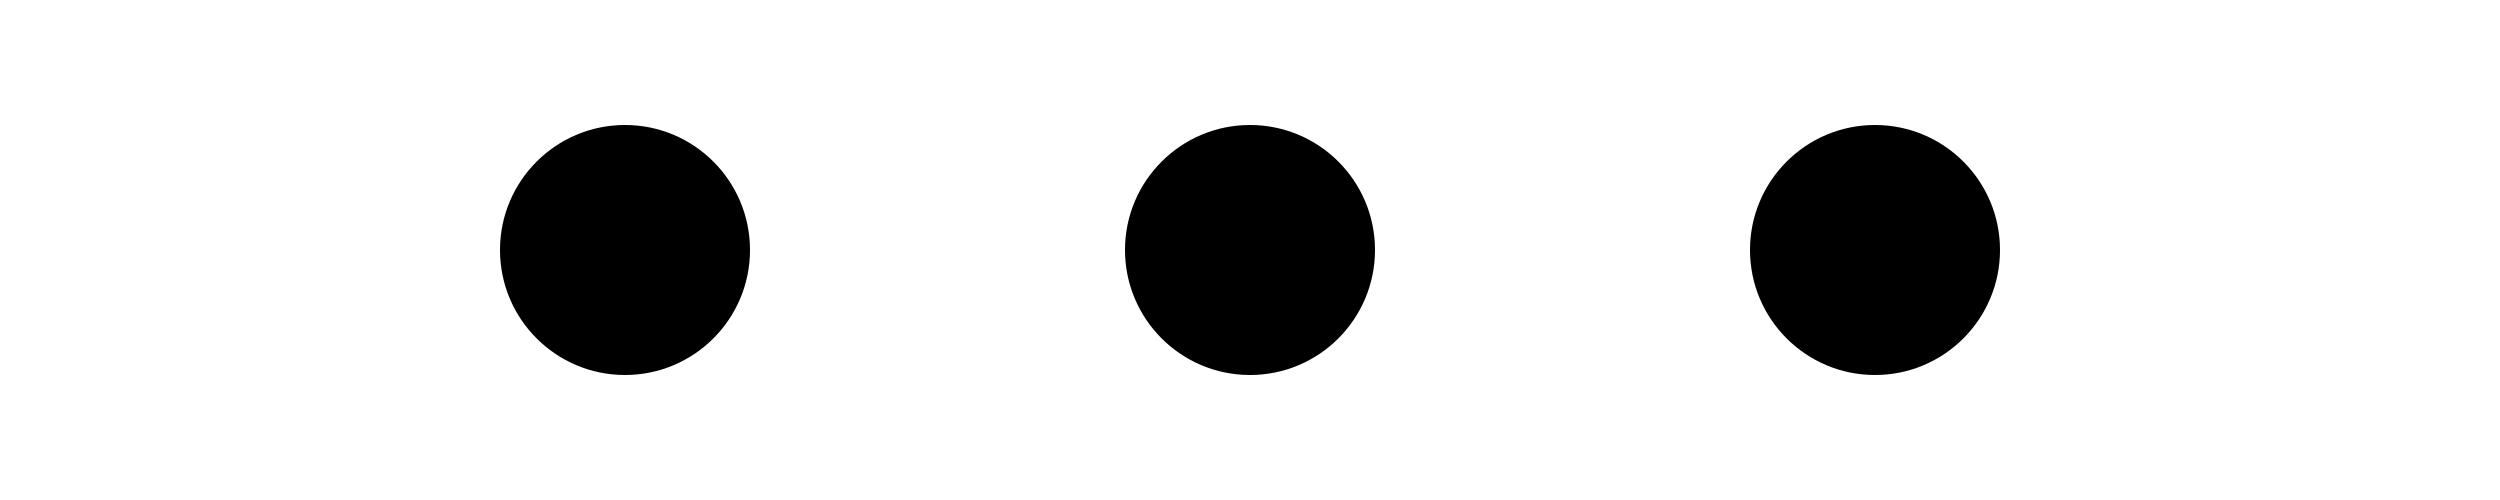
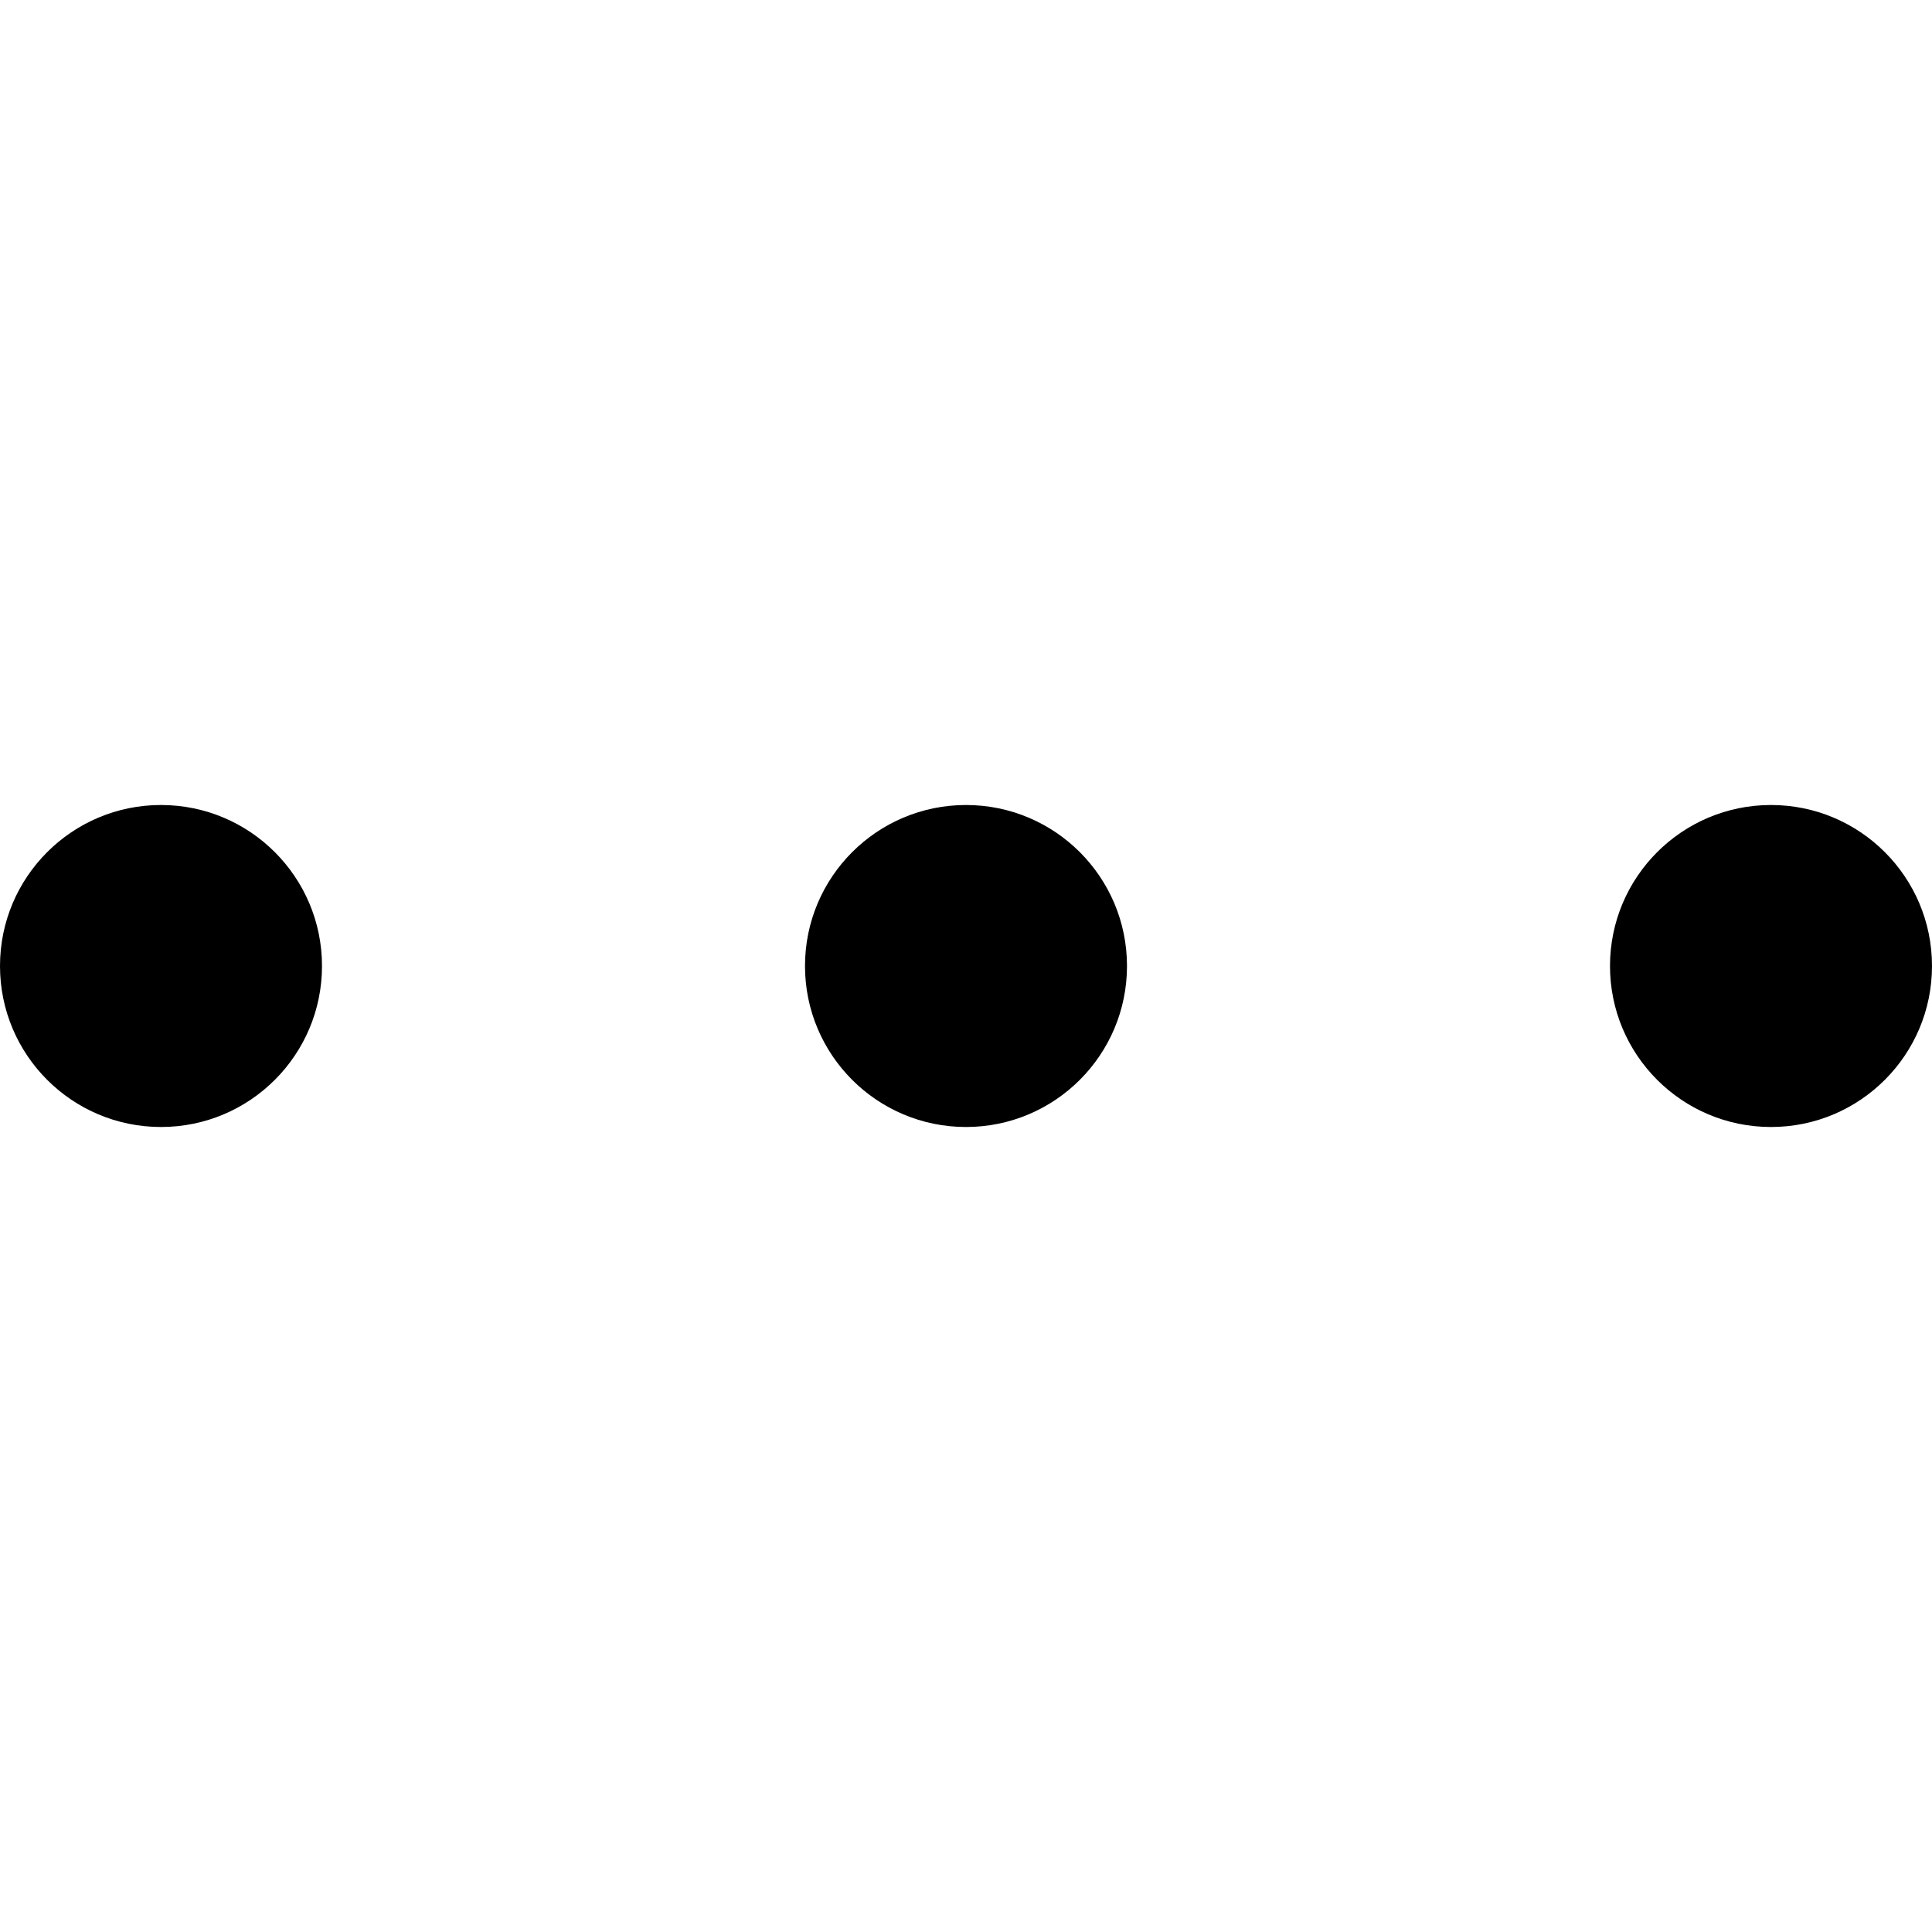
- <svg xmlns="http://www.w3.org/2000/svg" viewBox="0 0 10 2">
+ <svg xmlns="http://www.w3.org/2000/svg" viewBox="0 0 6 2" width="30px" height="30px">
  <g id="play-button">
-     <circle cx="2.5" cy="1" r="0.5" />
-     <circle cx="5" cy="1" r="0.5" />
-     <circle cx="7.5" cy="1" r="0.5" />
+     <circle cx="0.5" cy="1" r="0.5" />
+     <circle cx="3" cy="1" r="0.5" />
+     <circle cx="5.5" cy="1" r="0.5" />
  </g>
</svg>
